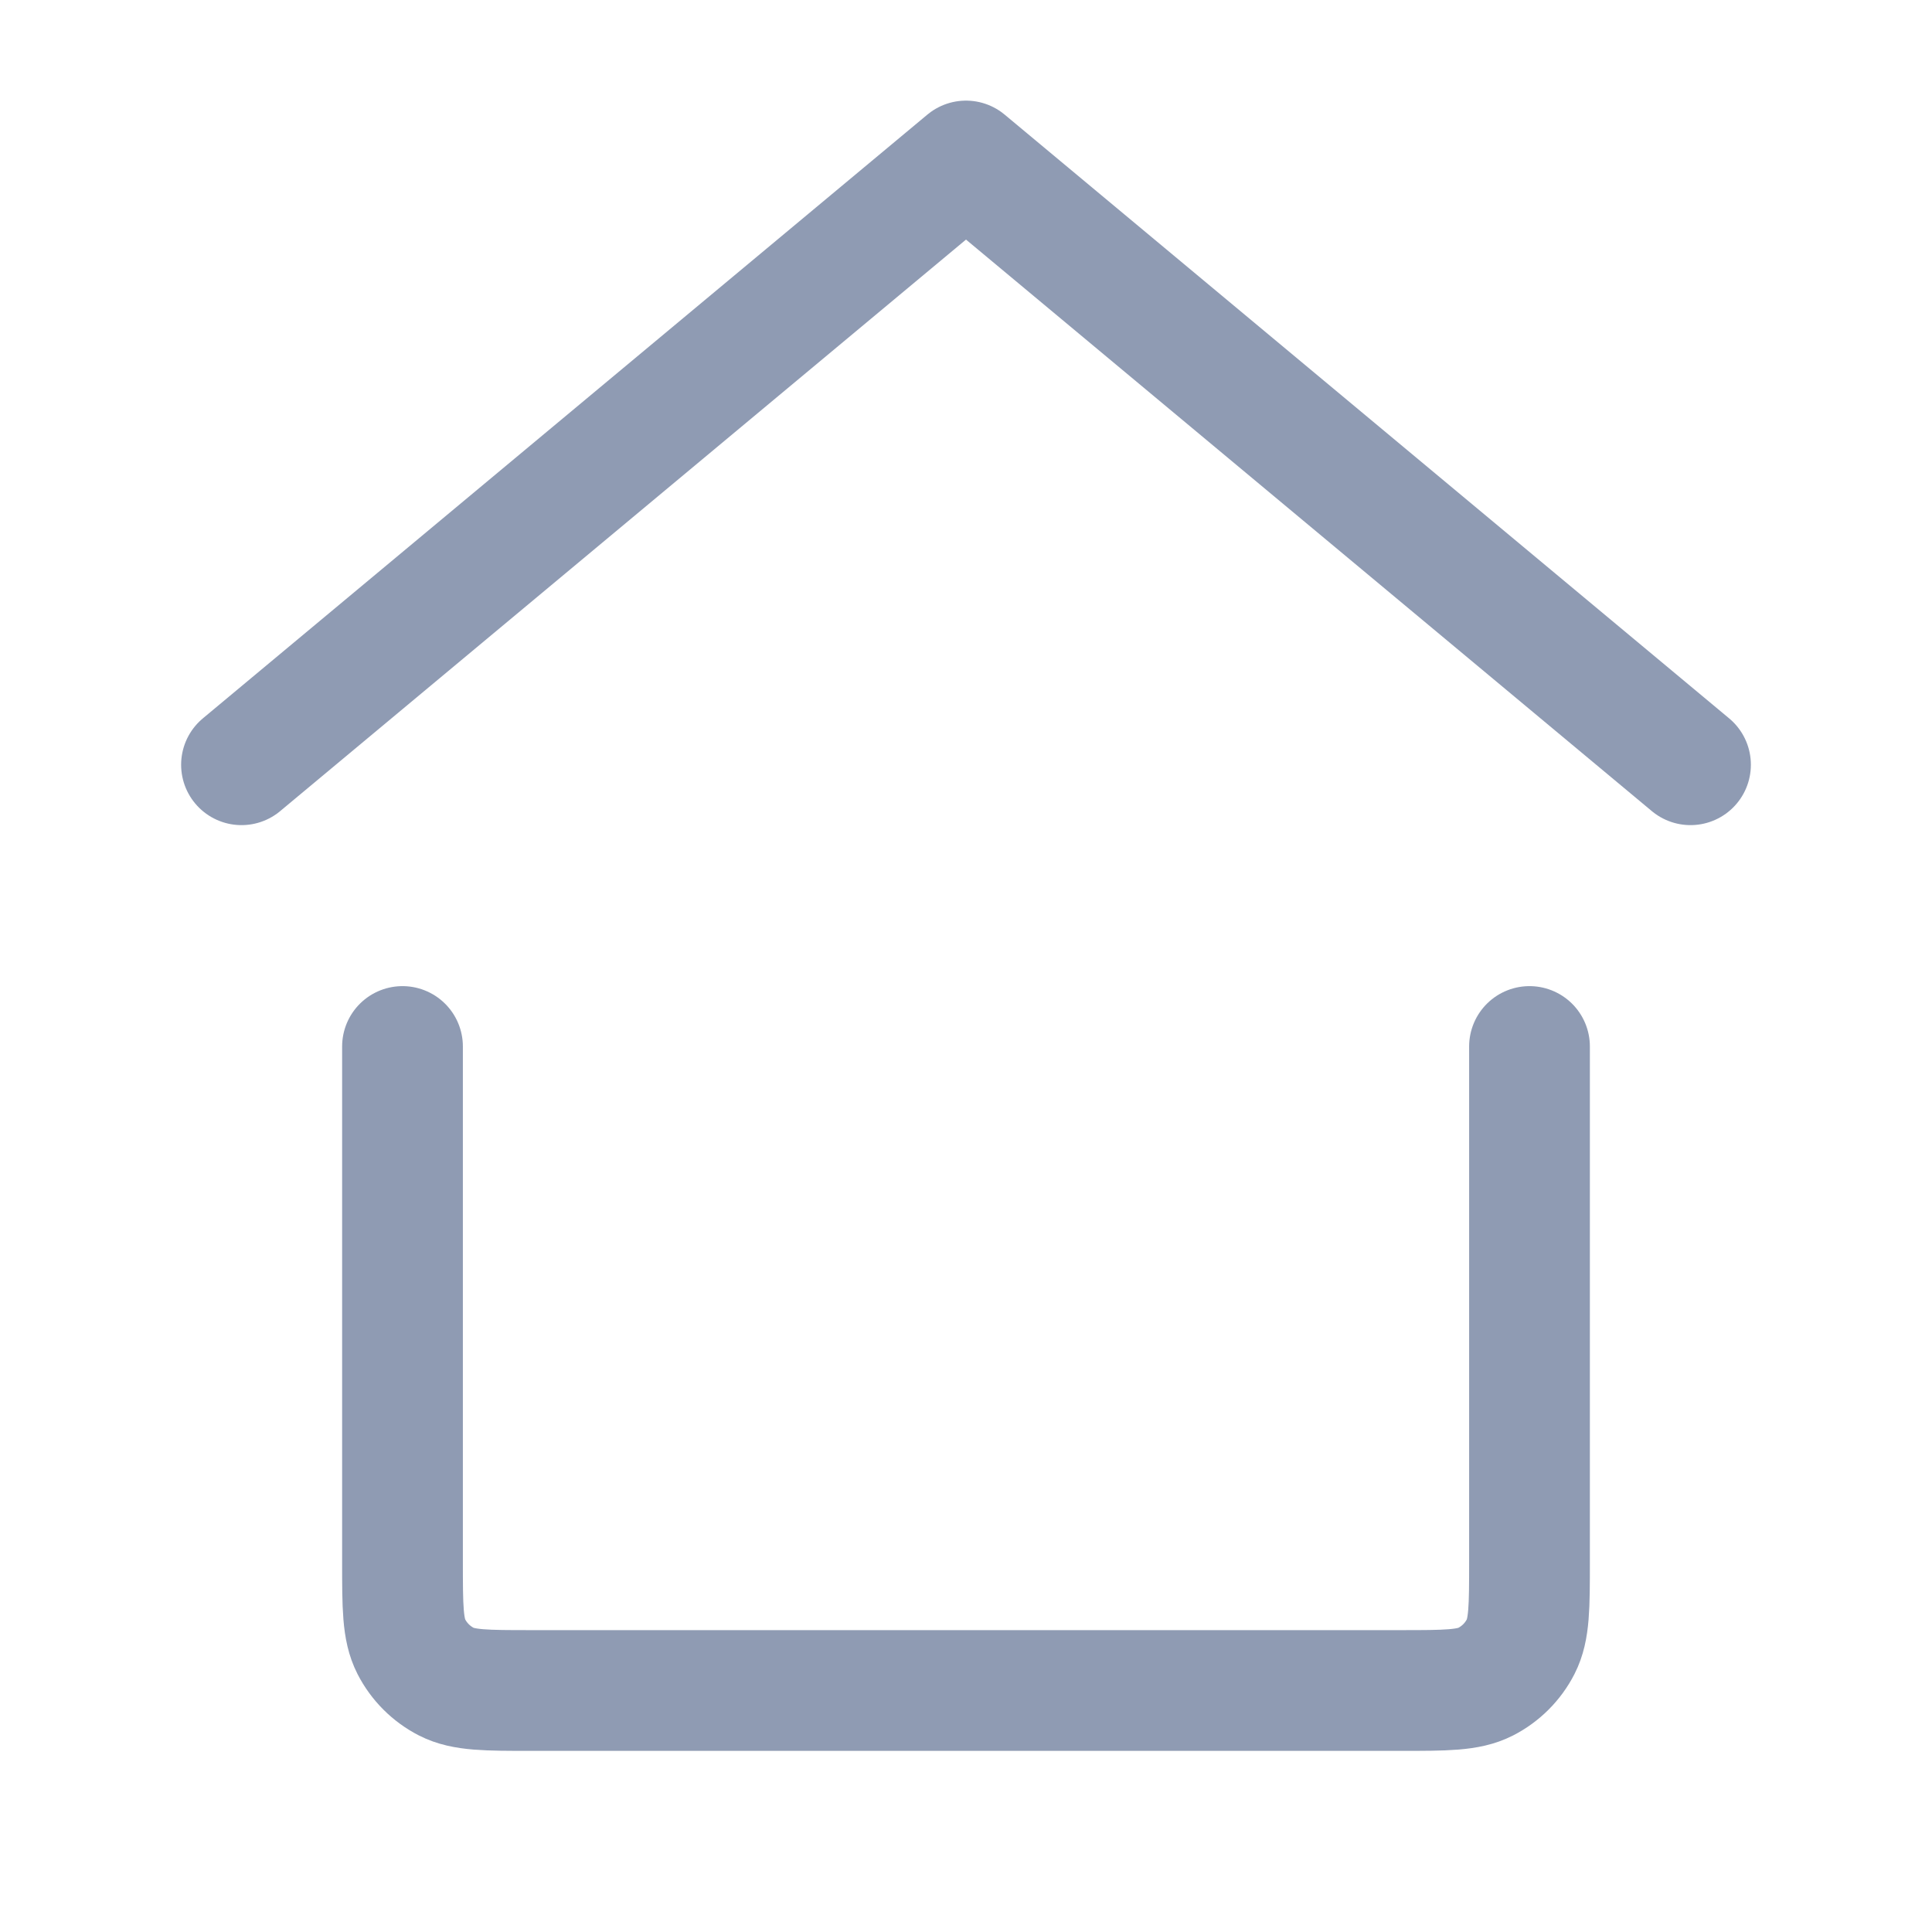
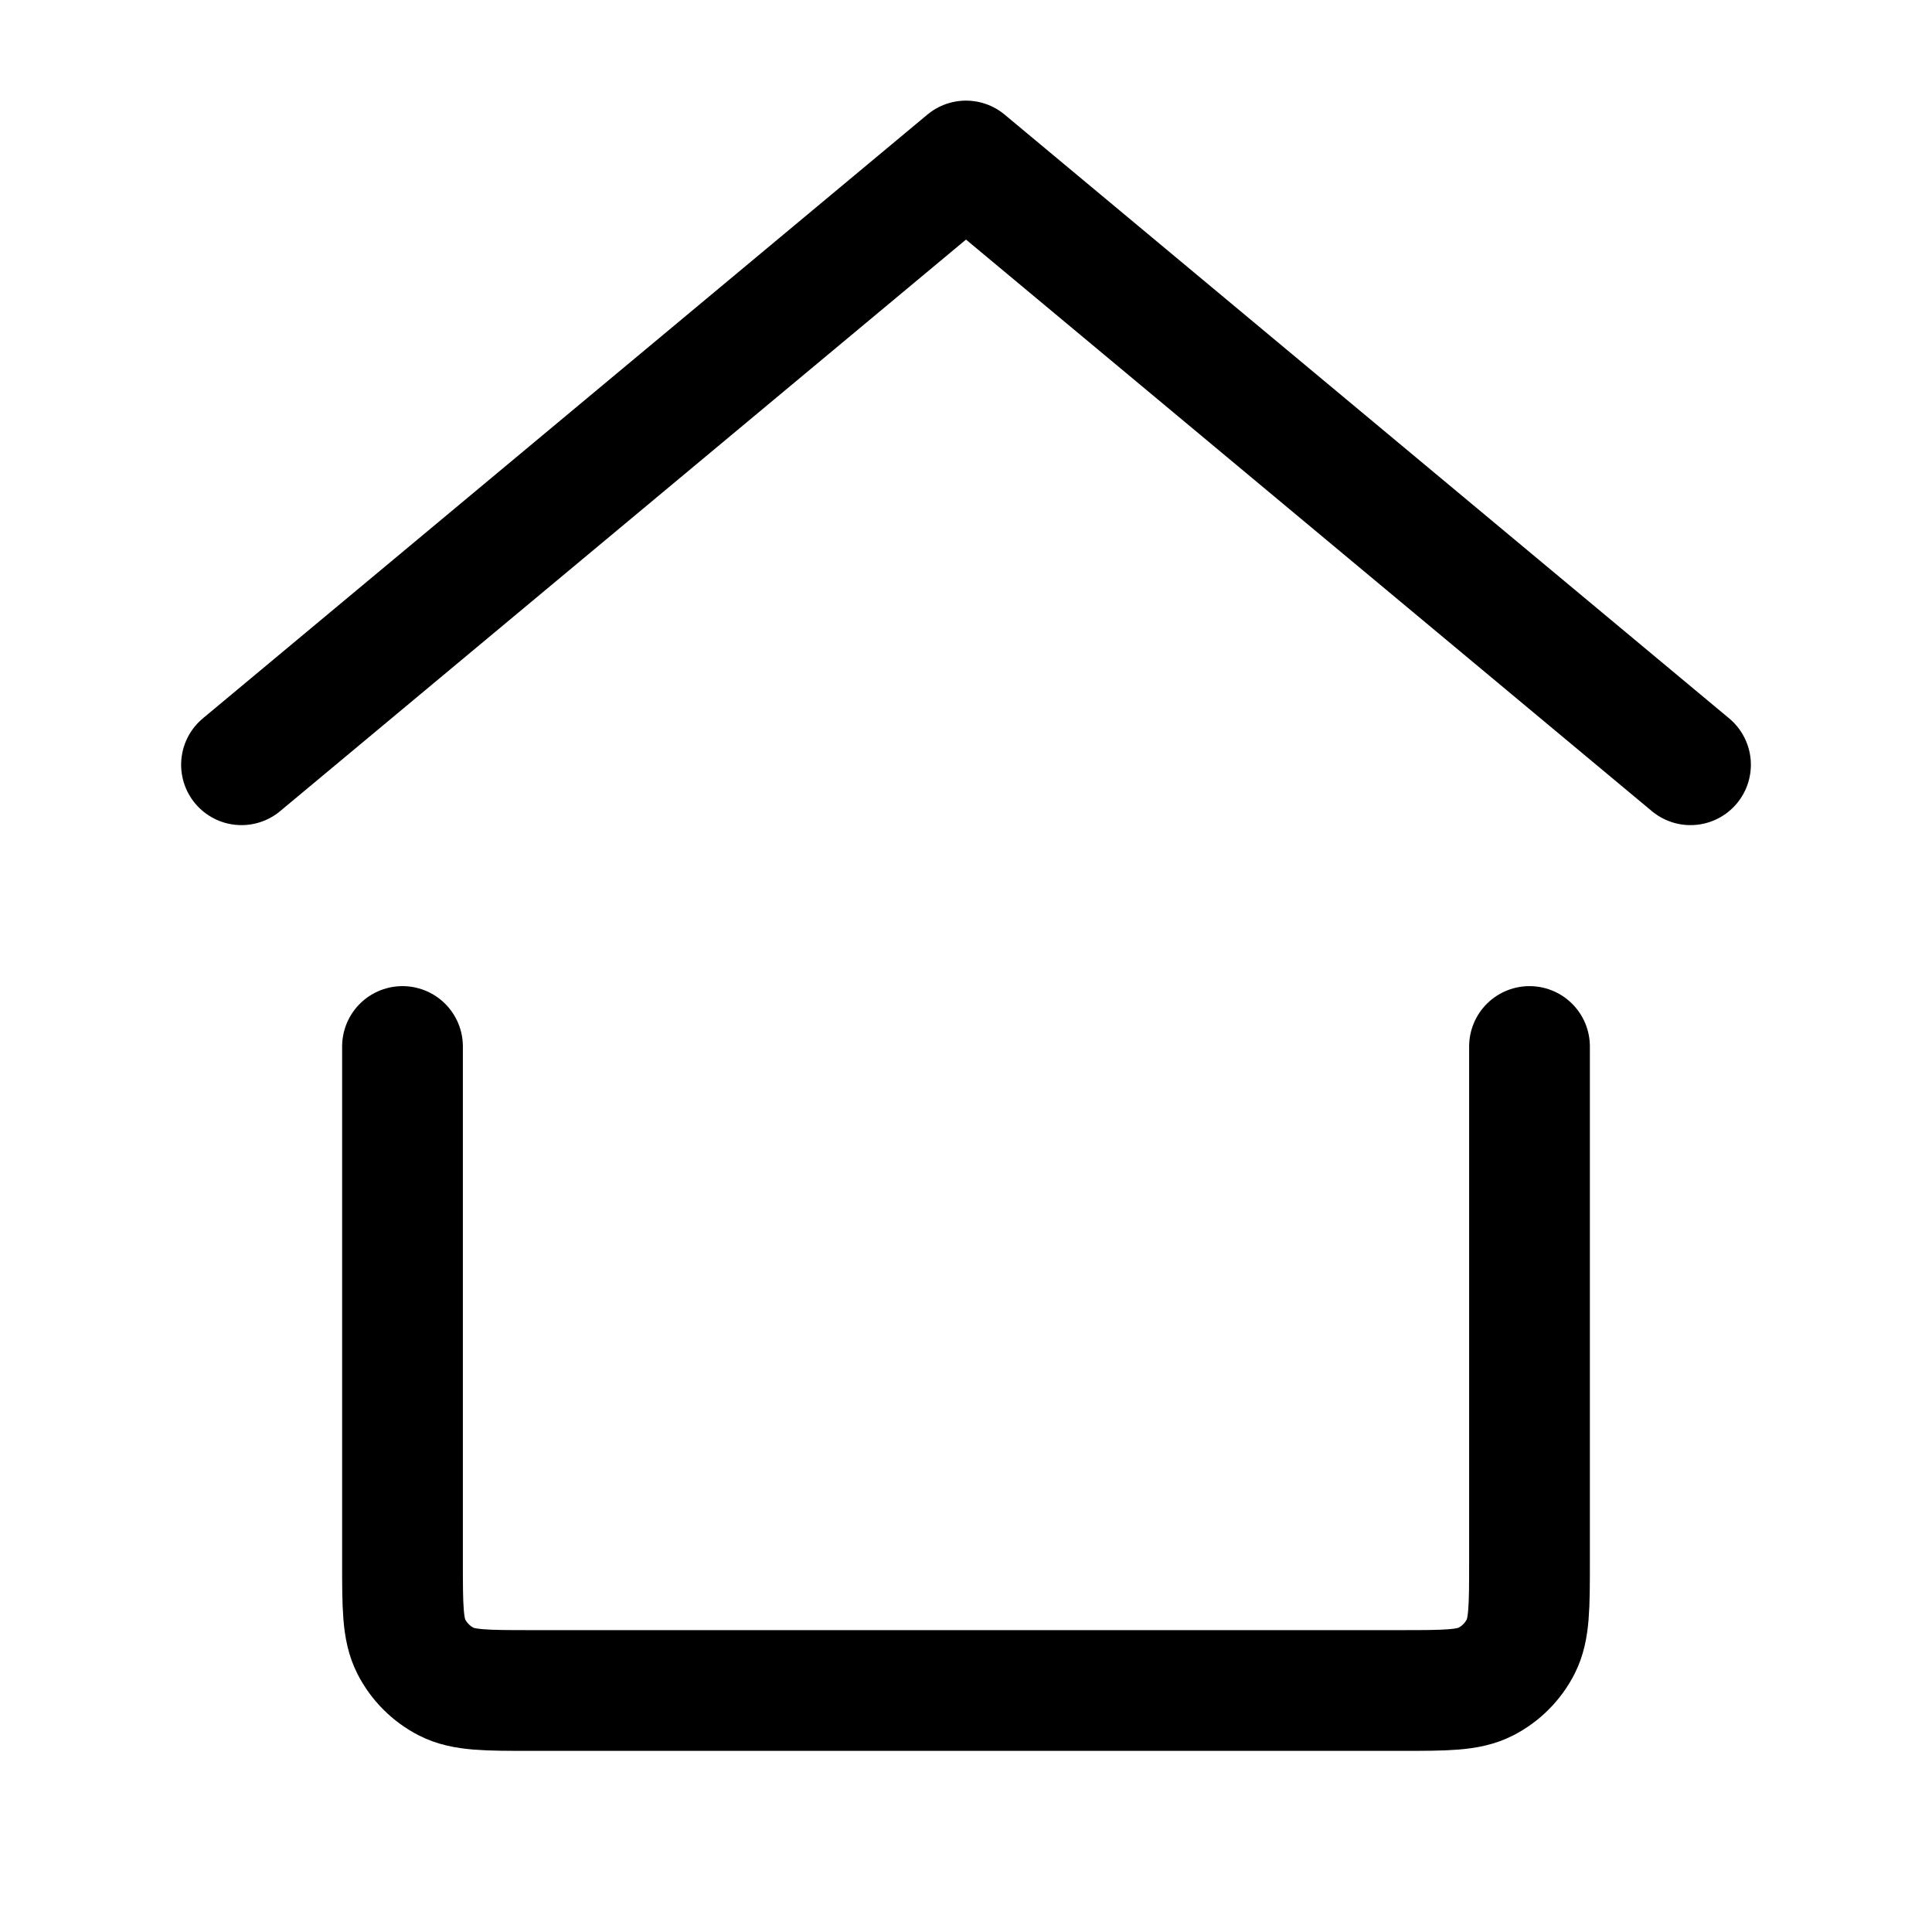
<svg xmlns="http://www.w3.org/2000/svg" width="24" height="24" viewBox="0 0 24 24" fill="none">
-   <path d="M3 9.5L12 2L21 9.5" stroke="#8F9BB3" stroke-width="1.5" stroke-linecap="round" stroke-linejoin="round" />
-   <path d="M19 13V19.4C19 19.96 19 20.24 18.891 20.454C18.795 20.642 18.642 20.795 18.454 20.891C18.24 21 17.96 21 17.4 21H6.6C6.04 21 5.76 21 5.546 20.891C5.358 20.795 5.205 20.642 5.109 20.454C5 20.24 5 19.96 5 19.4V13" stroke="#8F9BB3" stroke-width="1.5" stroke-linecap="round" stroke-linejoin="round" />
+   <path d="M3 9.5L12 2L21 9.5" stroke="currentColor" stroke-width="1.5" stroke-linecap="round" stroke-linejoin="round" />
+   <path d="M19 13V19.4C19 19.96 19 20.24 18.891 20.454C18.795 20.642 18.642 20.795 18.454 20.891C18.24 21 17.96 21 17.4 21H6.6C6.04 21 5.76 21 5.546 20.891C5.358 20.795 5.205 20.642 5.109 20.454C5 20.24 5 19.96 5 19.4V13" stroke="currentColor" stroke-width="1.5" stroke-linecap="round" stroke-linejoin="round" />
</svg>
